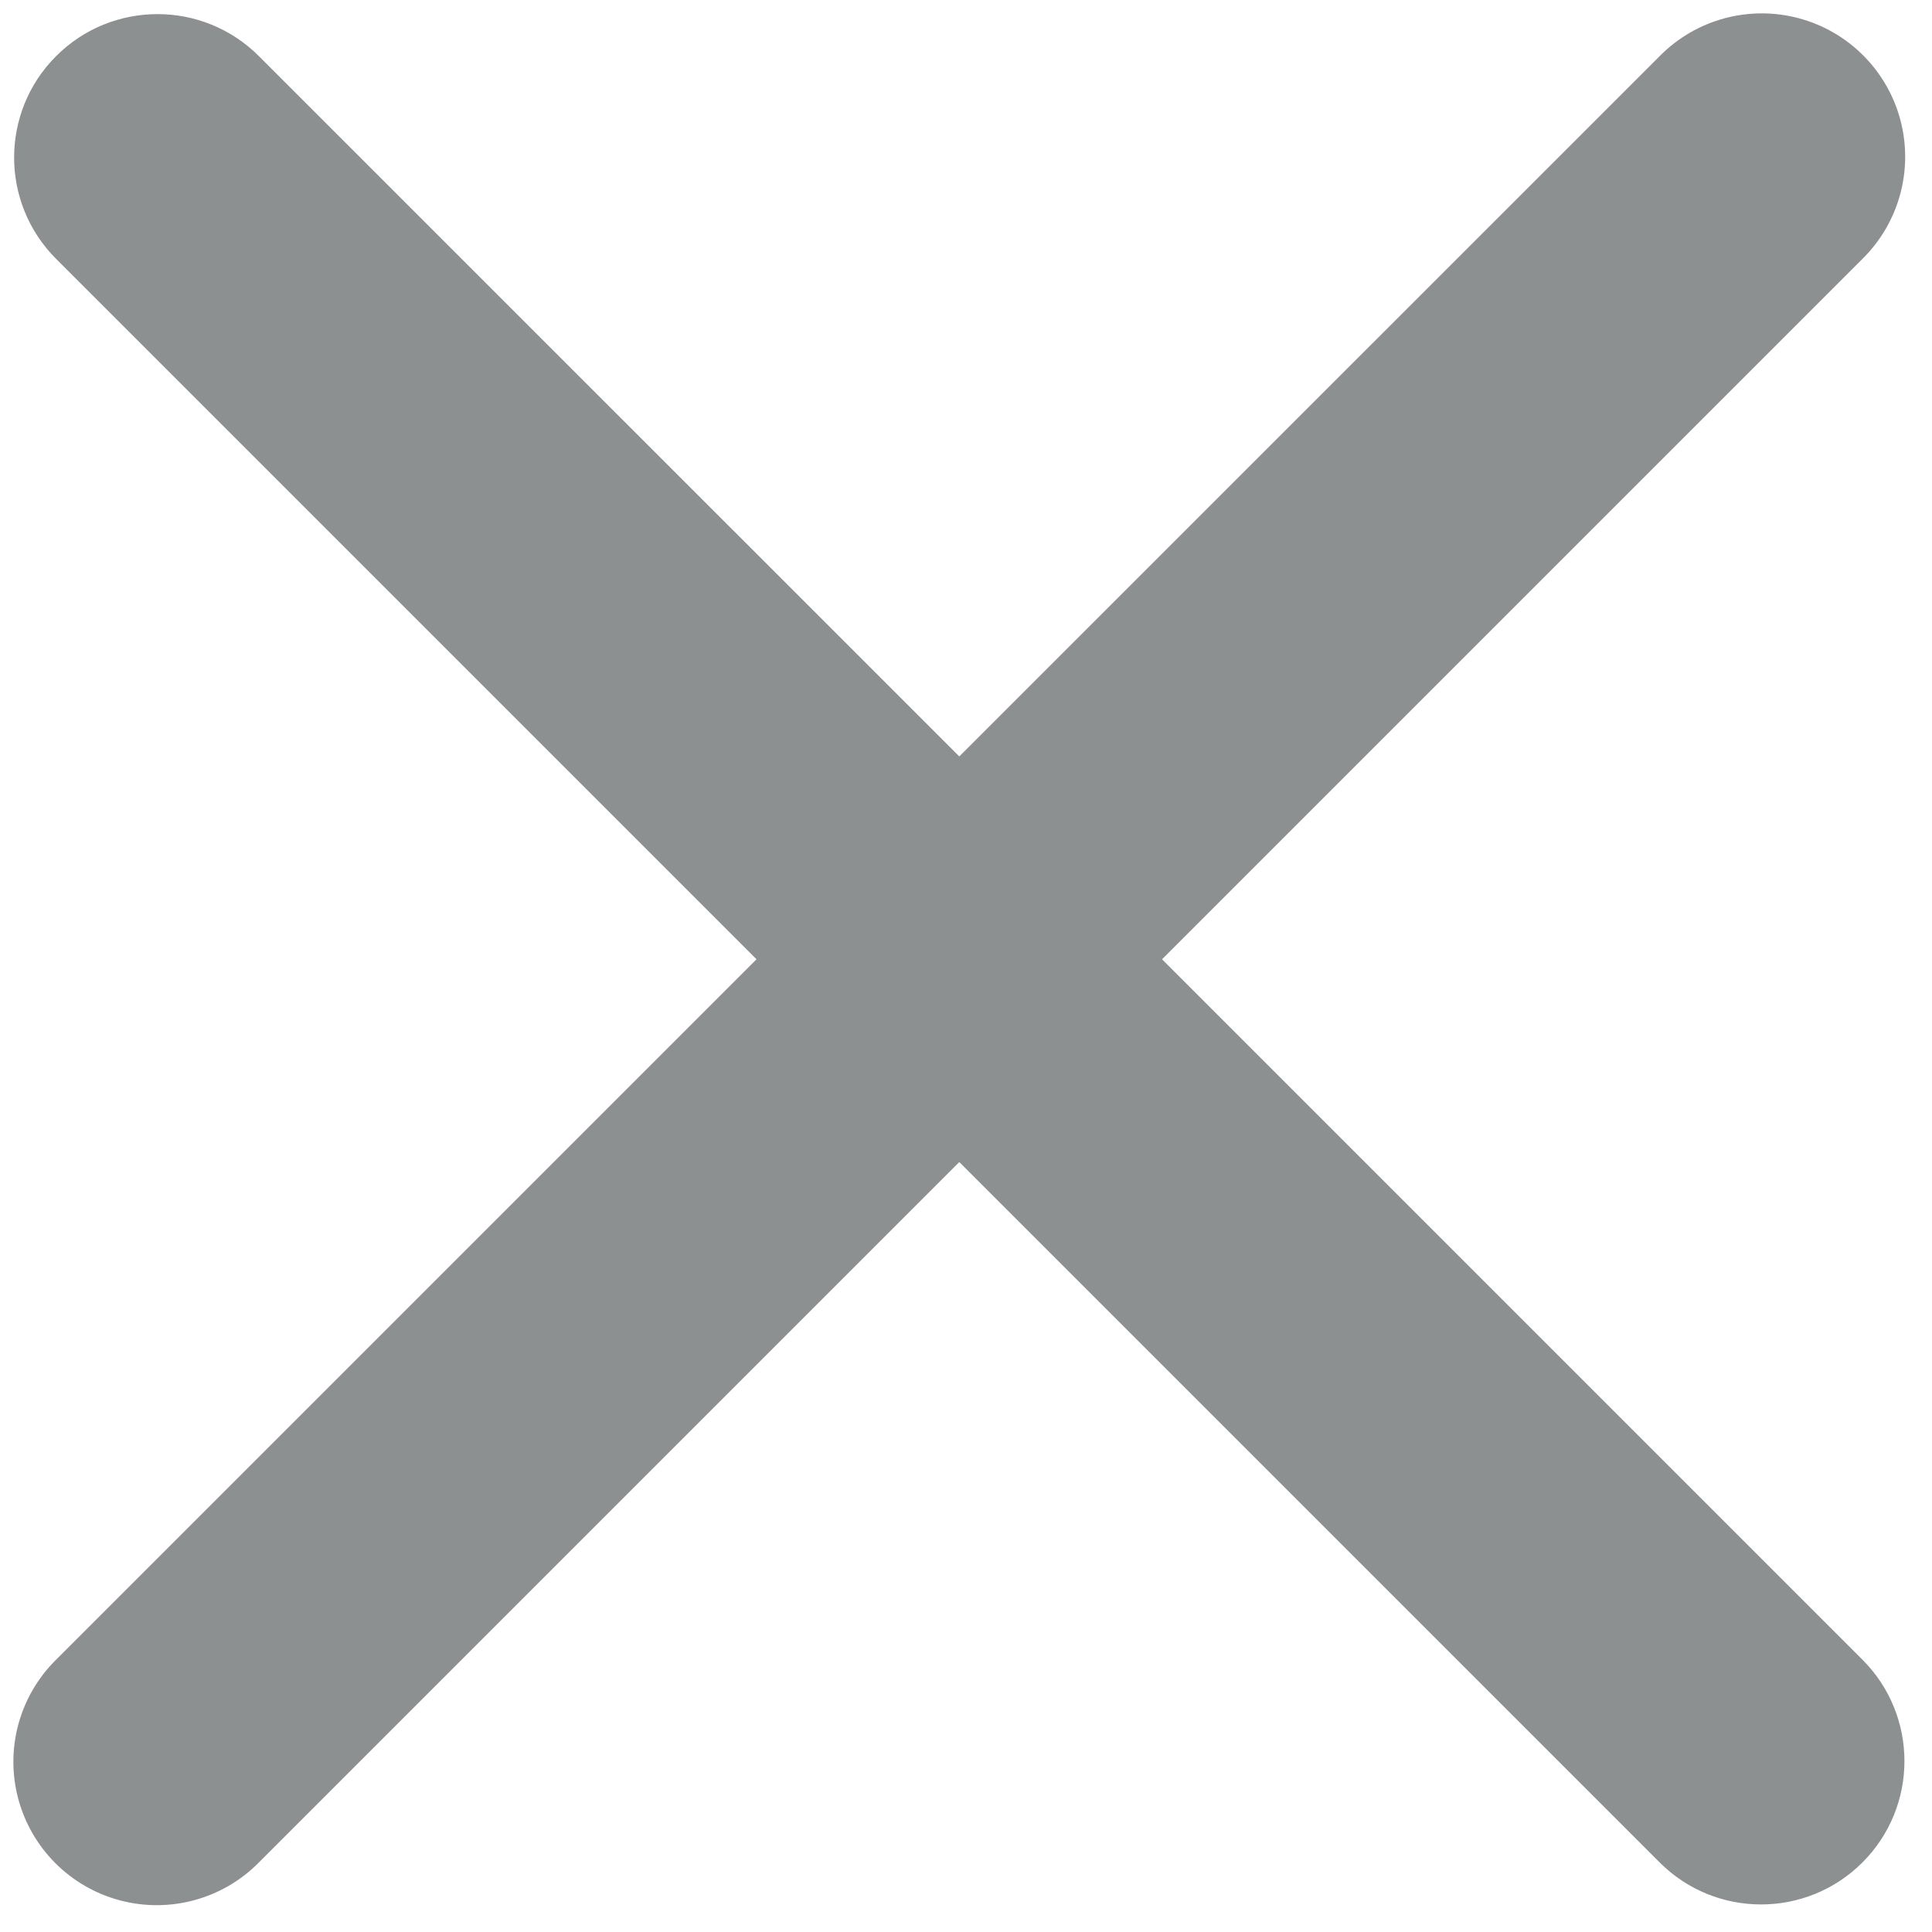
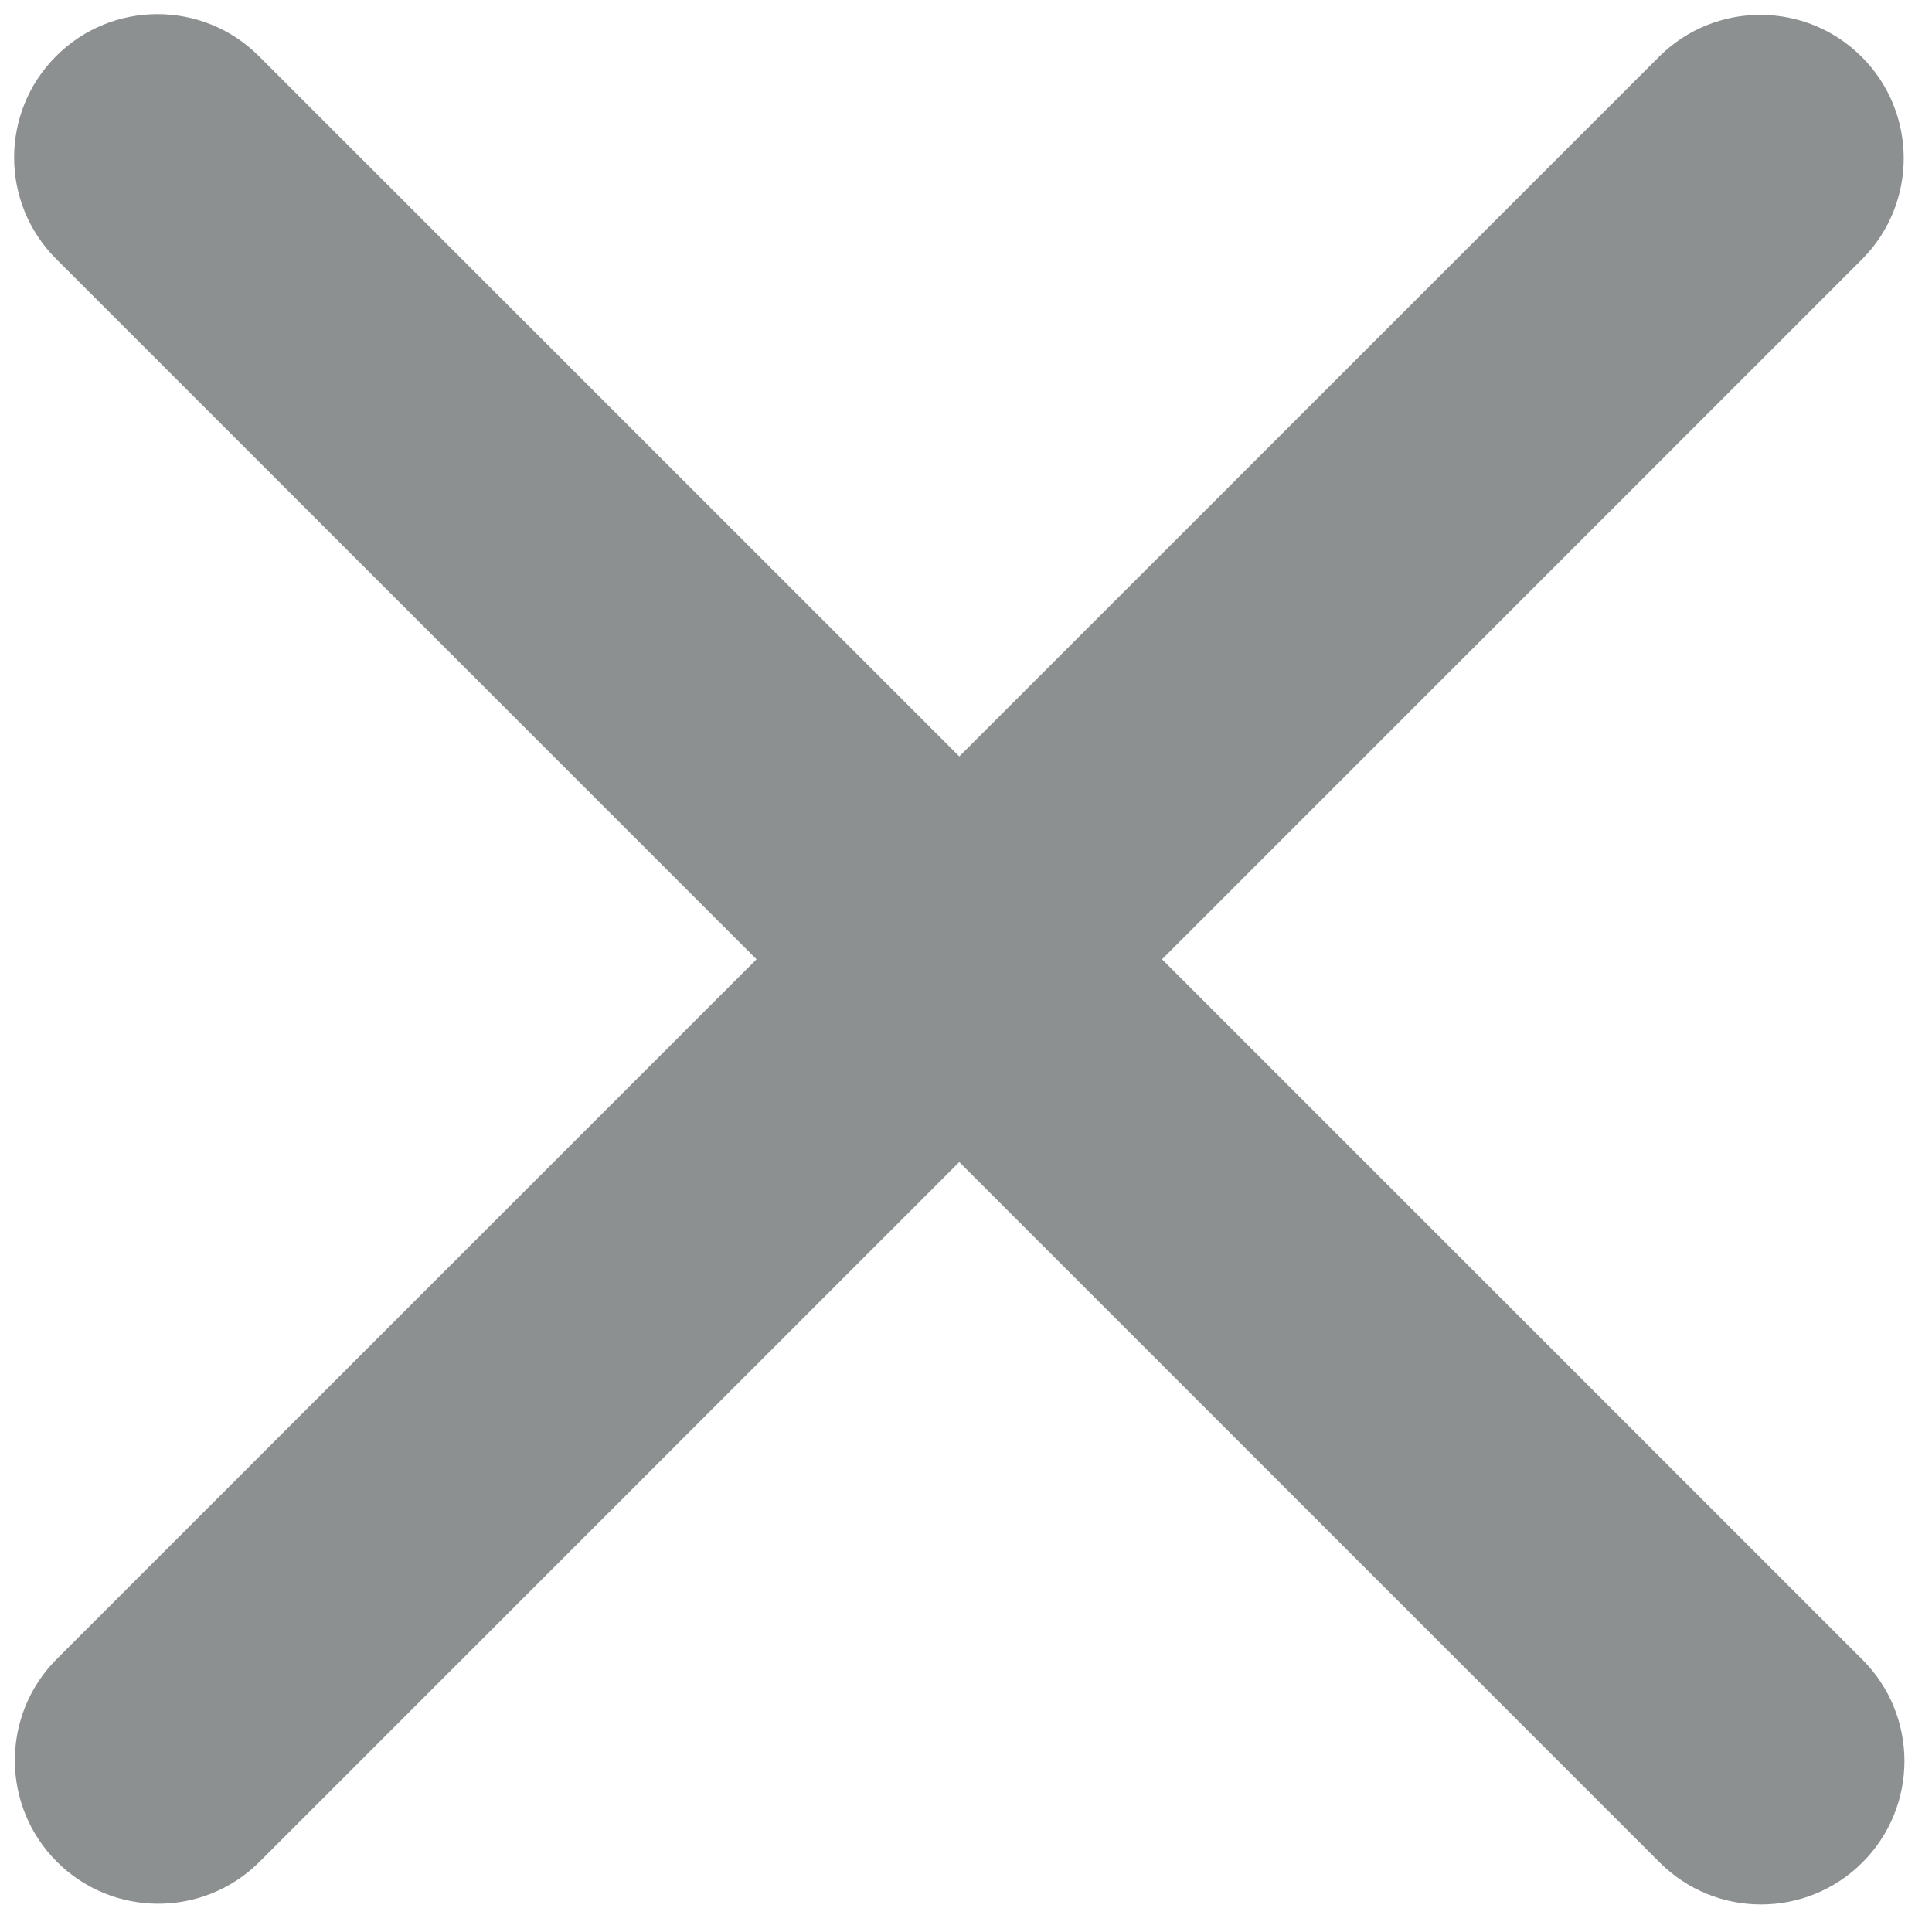
<svg xmlns="http://www.w3.org/2000/svg" baseProfile="full" height="23" width="23">
-   <path opacity=".502" fill="#1B2124" d="M13.834 11.42l8.338 8.338a1.706 1.706 0 0 1-2.414 2.414l-8.338-8.338-8.338 8.338a1.707 1.707 0 1 1-2.414-2.414l8.338-8.338L.668 3.082A1.706 1.706 0 1 1 3.082.668l8.338 8.337L19.758.668a1.707 1.707 0 1 1 2.414 2.414l-8.338 8.338z" />
+   <path opacity=".502" fill="#1B2124" d="M13.834 11.42l8.338 8.338a1.706 1.706 0 1 1-2.414 2.414l-8.338-8.338-8.338 8.338a1.707 1.707 0 0 1-2.414-2.414l8.338-8.338L.668 3.082A1.706 1.706 0 1 1 3.082.668l8.338 8.337L19.758.668a1.707 1.707 0 0 1 2.414 2.414l-8.338 8.338z" />
</svg>
